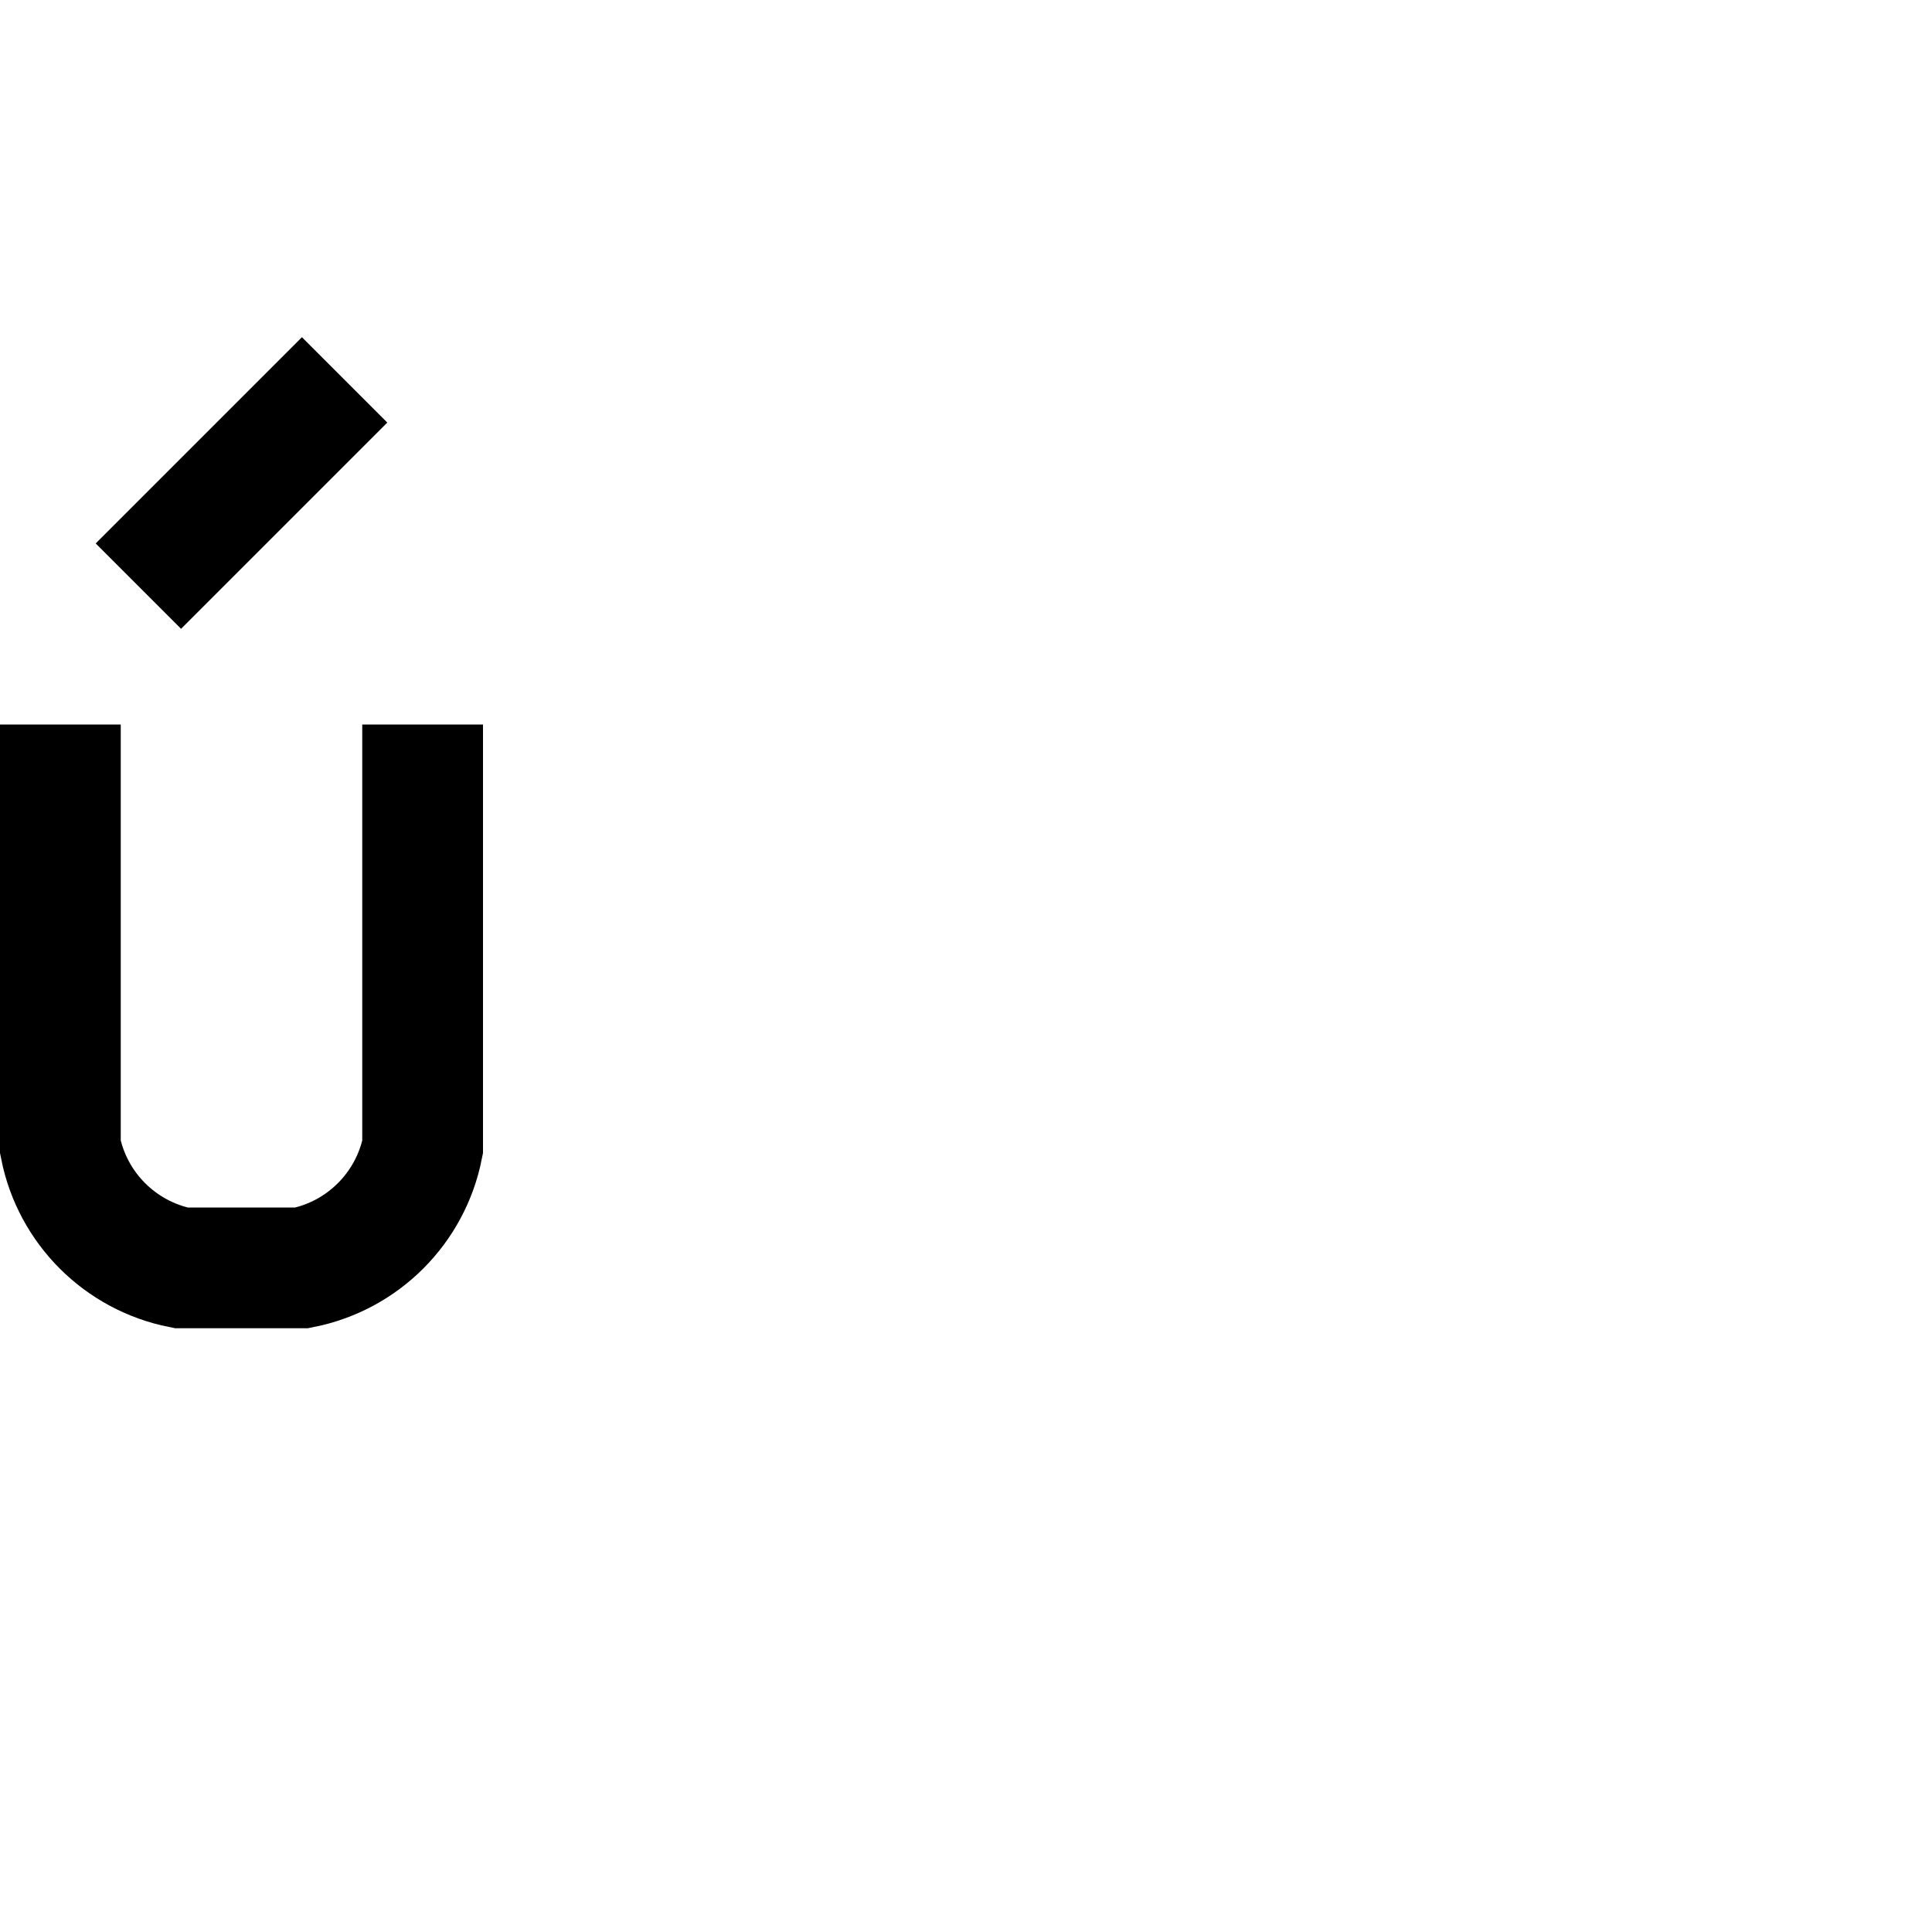
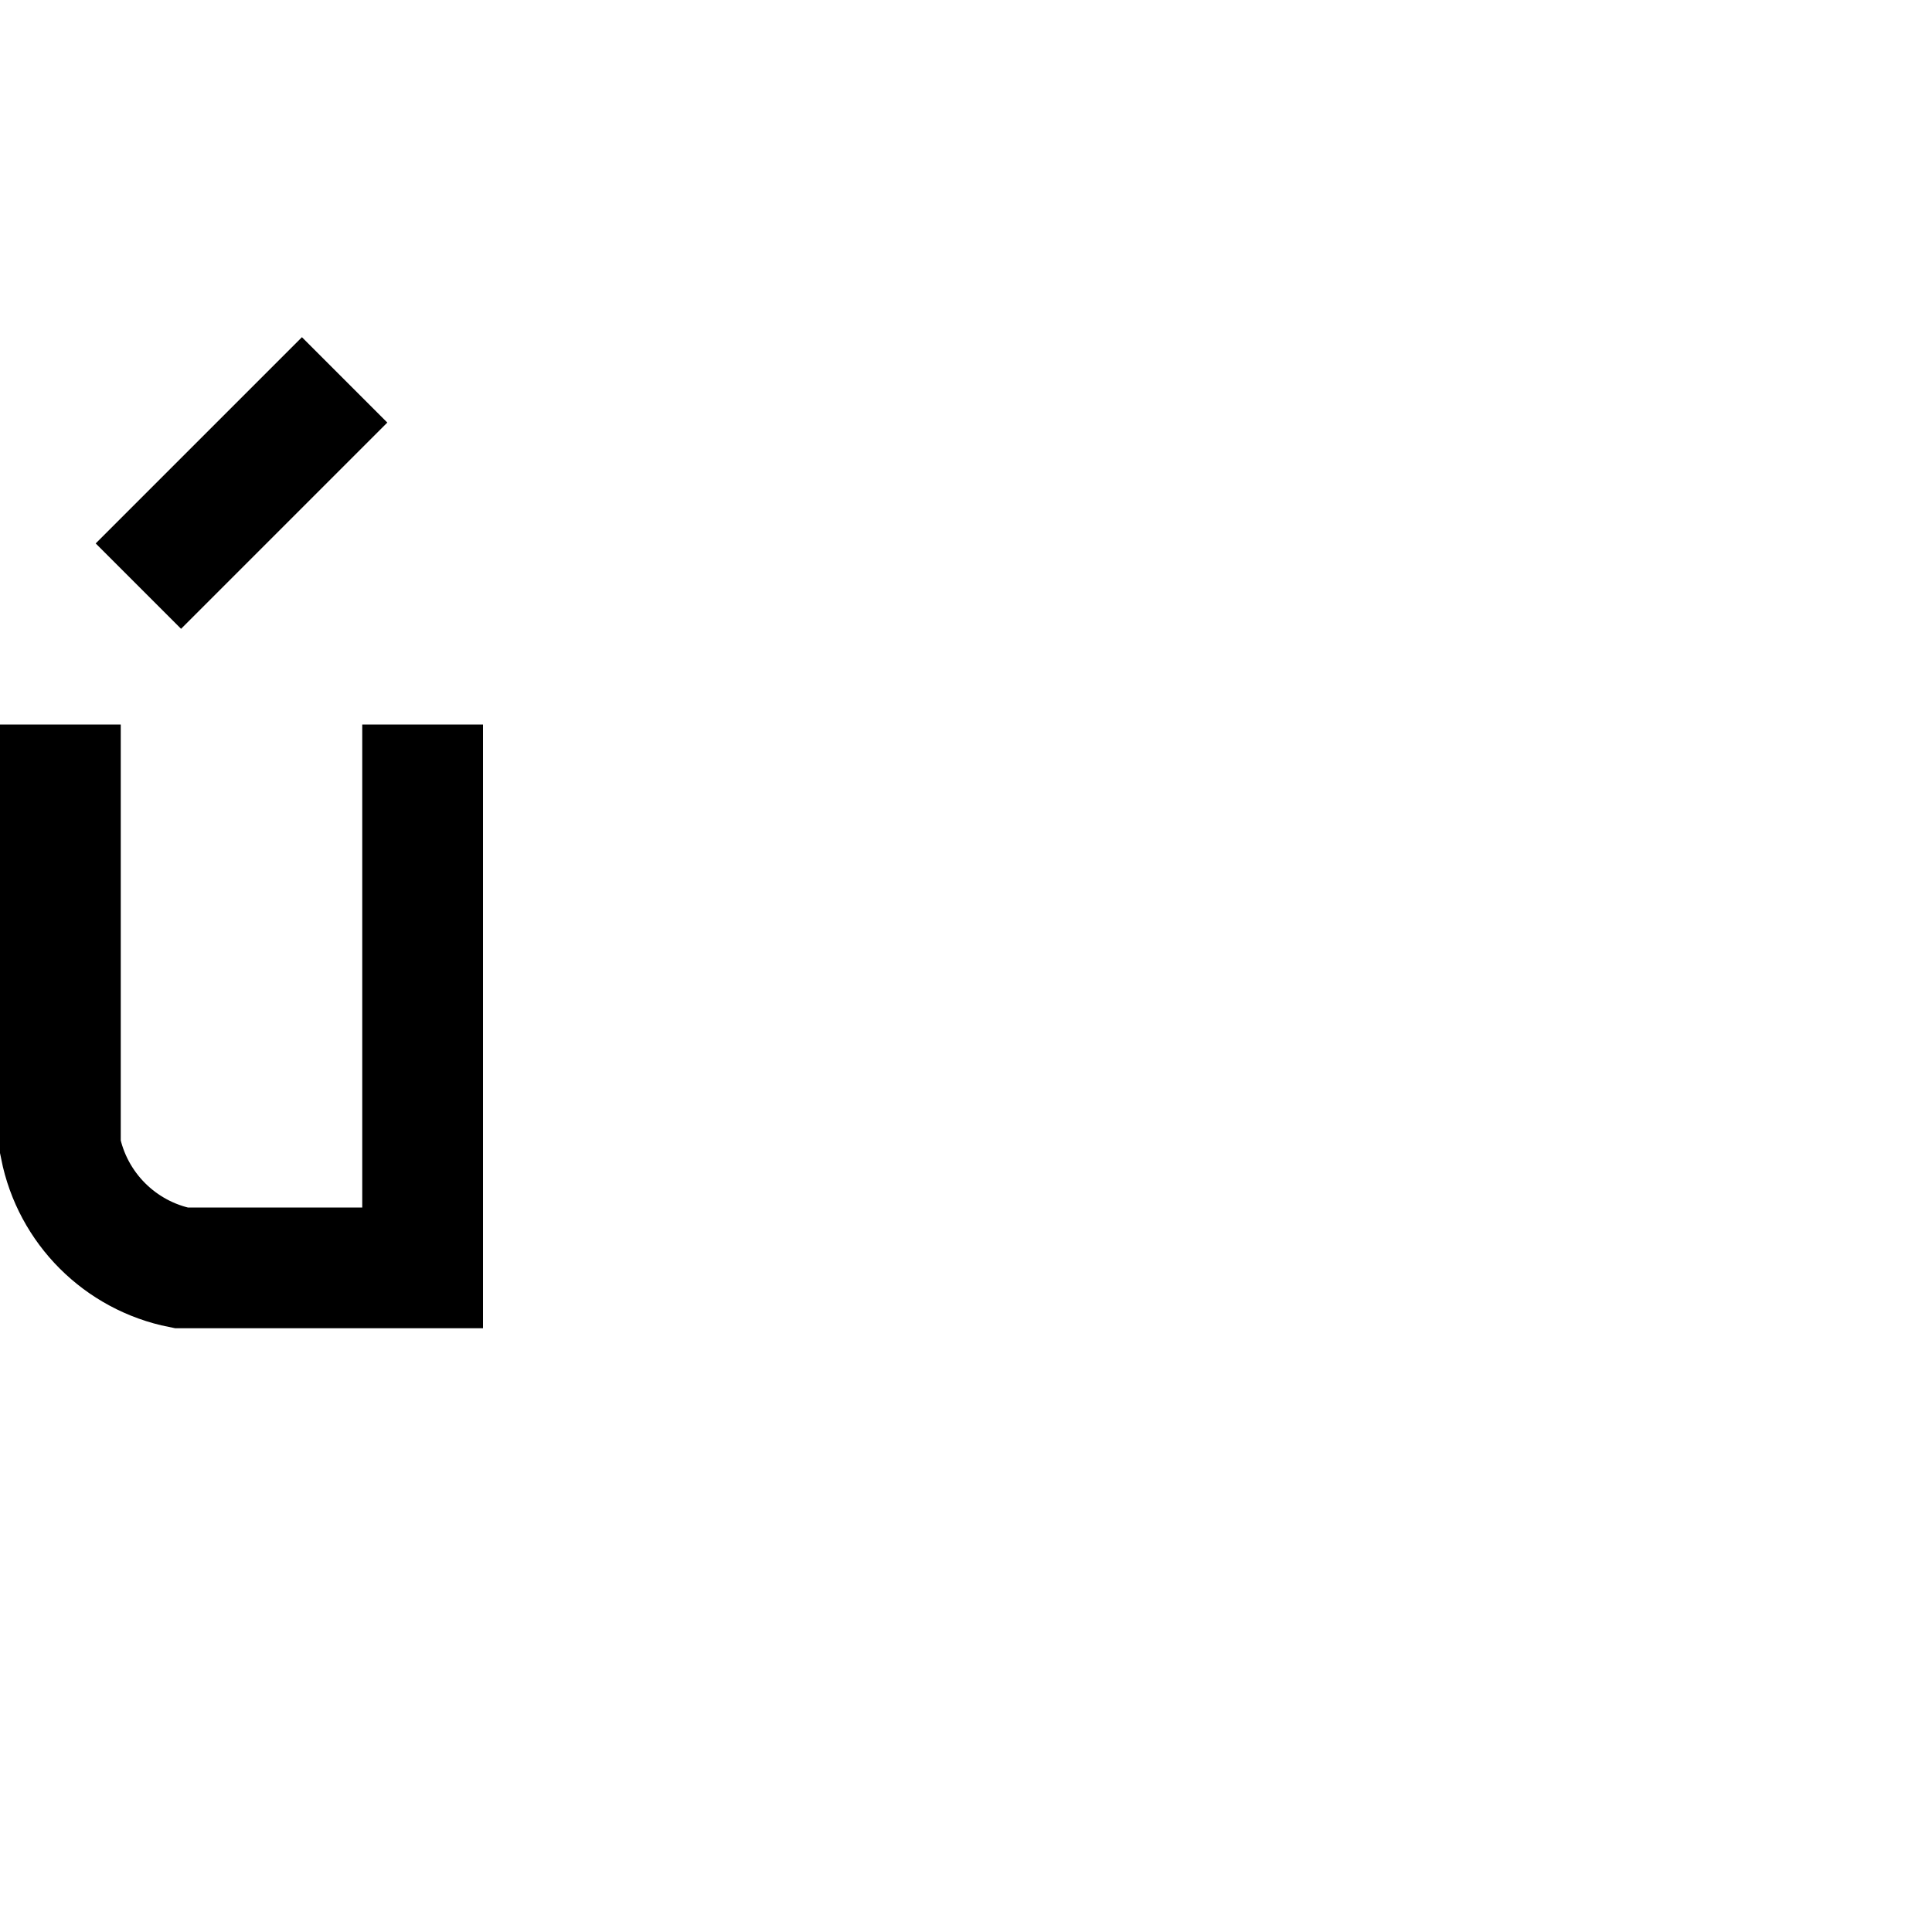
<svg xmlns="http://www.w3.org/2000/svg" viewBox="0 0 16 16" width="160" height="160">
-   <path d="M0.500 6.000 C0.500 7.000 0.500 8.500 0.500 9.500 C0.600 10.005 0.995 10.400 1.500 10.500 C1.833 10.500 2.167 10.500 2.500 10.500 C3.005 10.400 3.400 10.005 3.500 9.500 C3.500 8.500 3.500 7.000 3.500 6.000  M1.146 4.854 C1.480 4.520 2.520 3.480 2.854 3.146 " fill="none" stroke="#000" stroke-width="1.0" stroke-linecap="butt" stroke-linejoin="miter" stroke-miterlimit="4" />
+   <path d="M0.500 6.000 C0.500 7.000 0.500 8.500 0.500 9.500 C0.600 10.005 0.995 10.400 1.500 10.500 C2.167 10.500 3.333 10.500 4.000 10.500  M3.500 11.000 C3.500 9.667 3.500 7.333 3.500 6.000  M1.146 4.854 C1.480 4.520 2.520 3.480 2.854 3.146 " fill="none" stroke="#000" stroke-width="1.0" stroke-linecap="butt" stroke-linejoin="miter" stroke-miterlimit="4" />
</svg>
